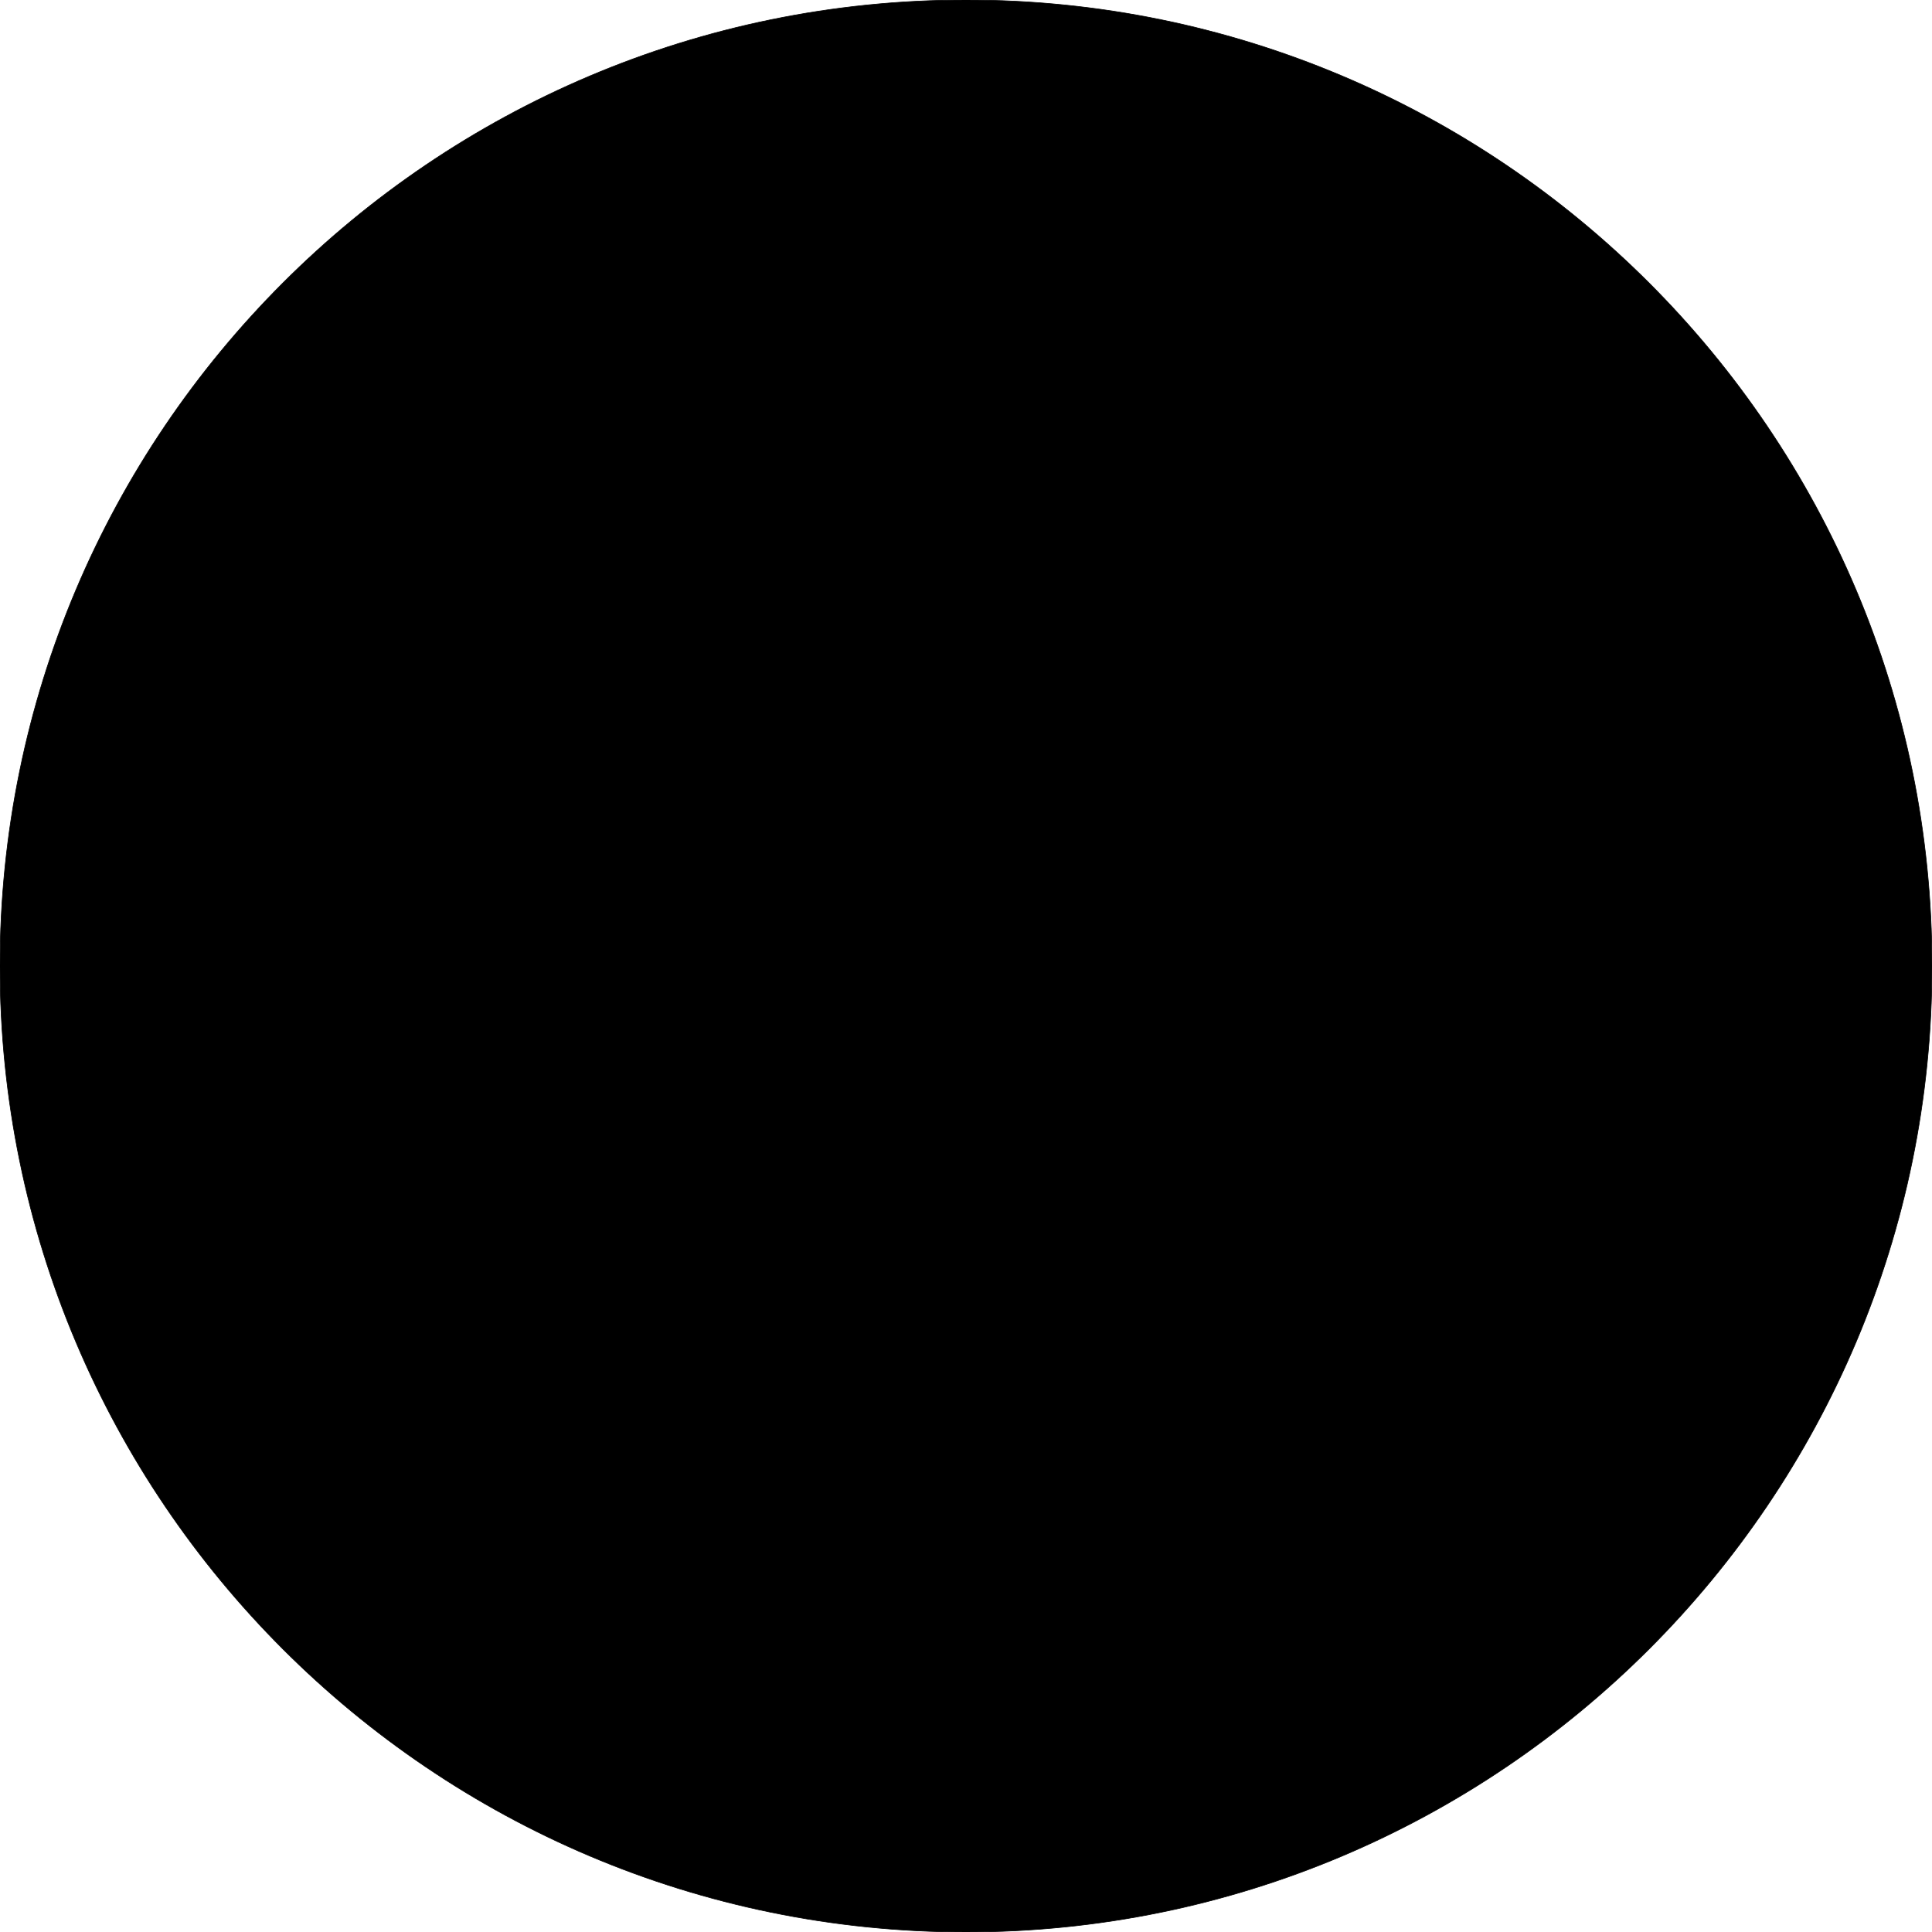
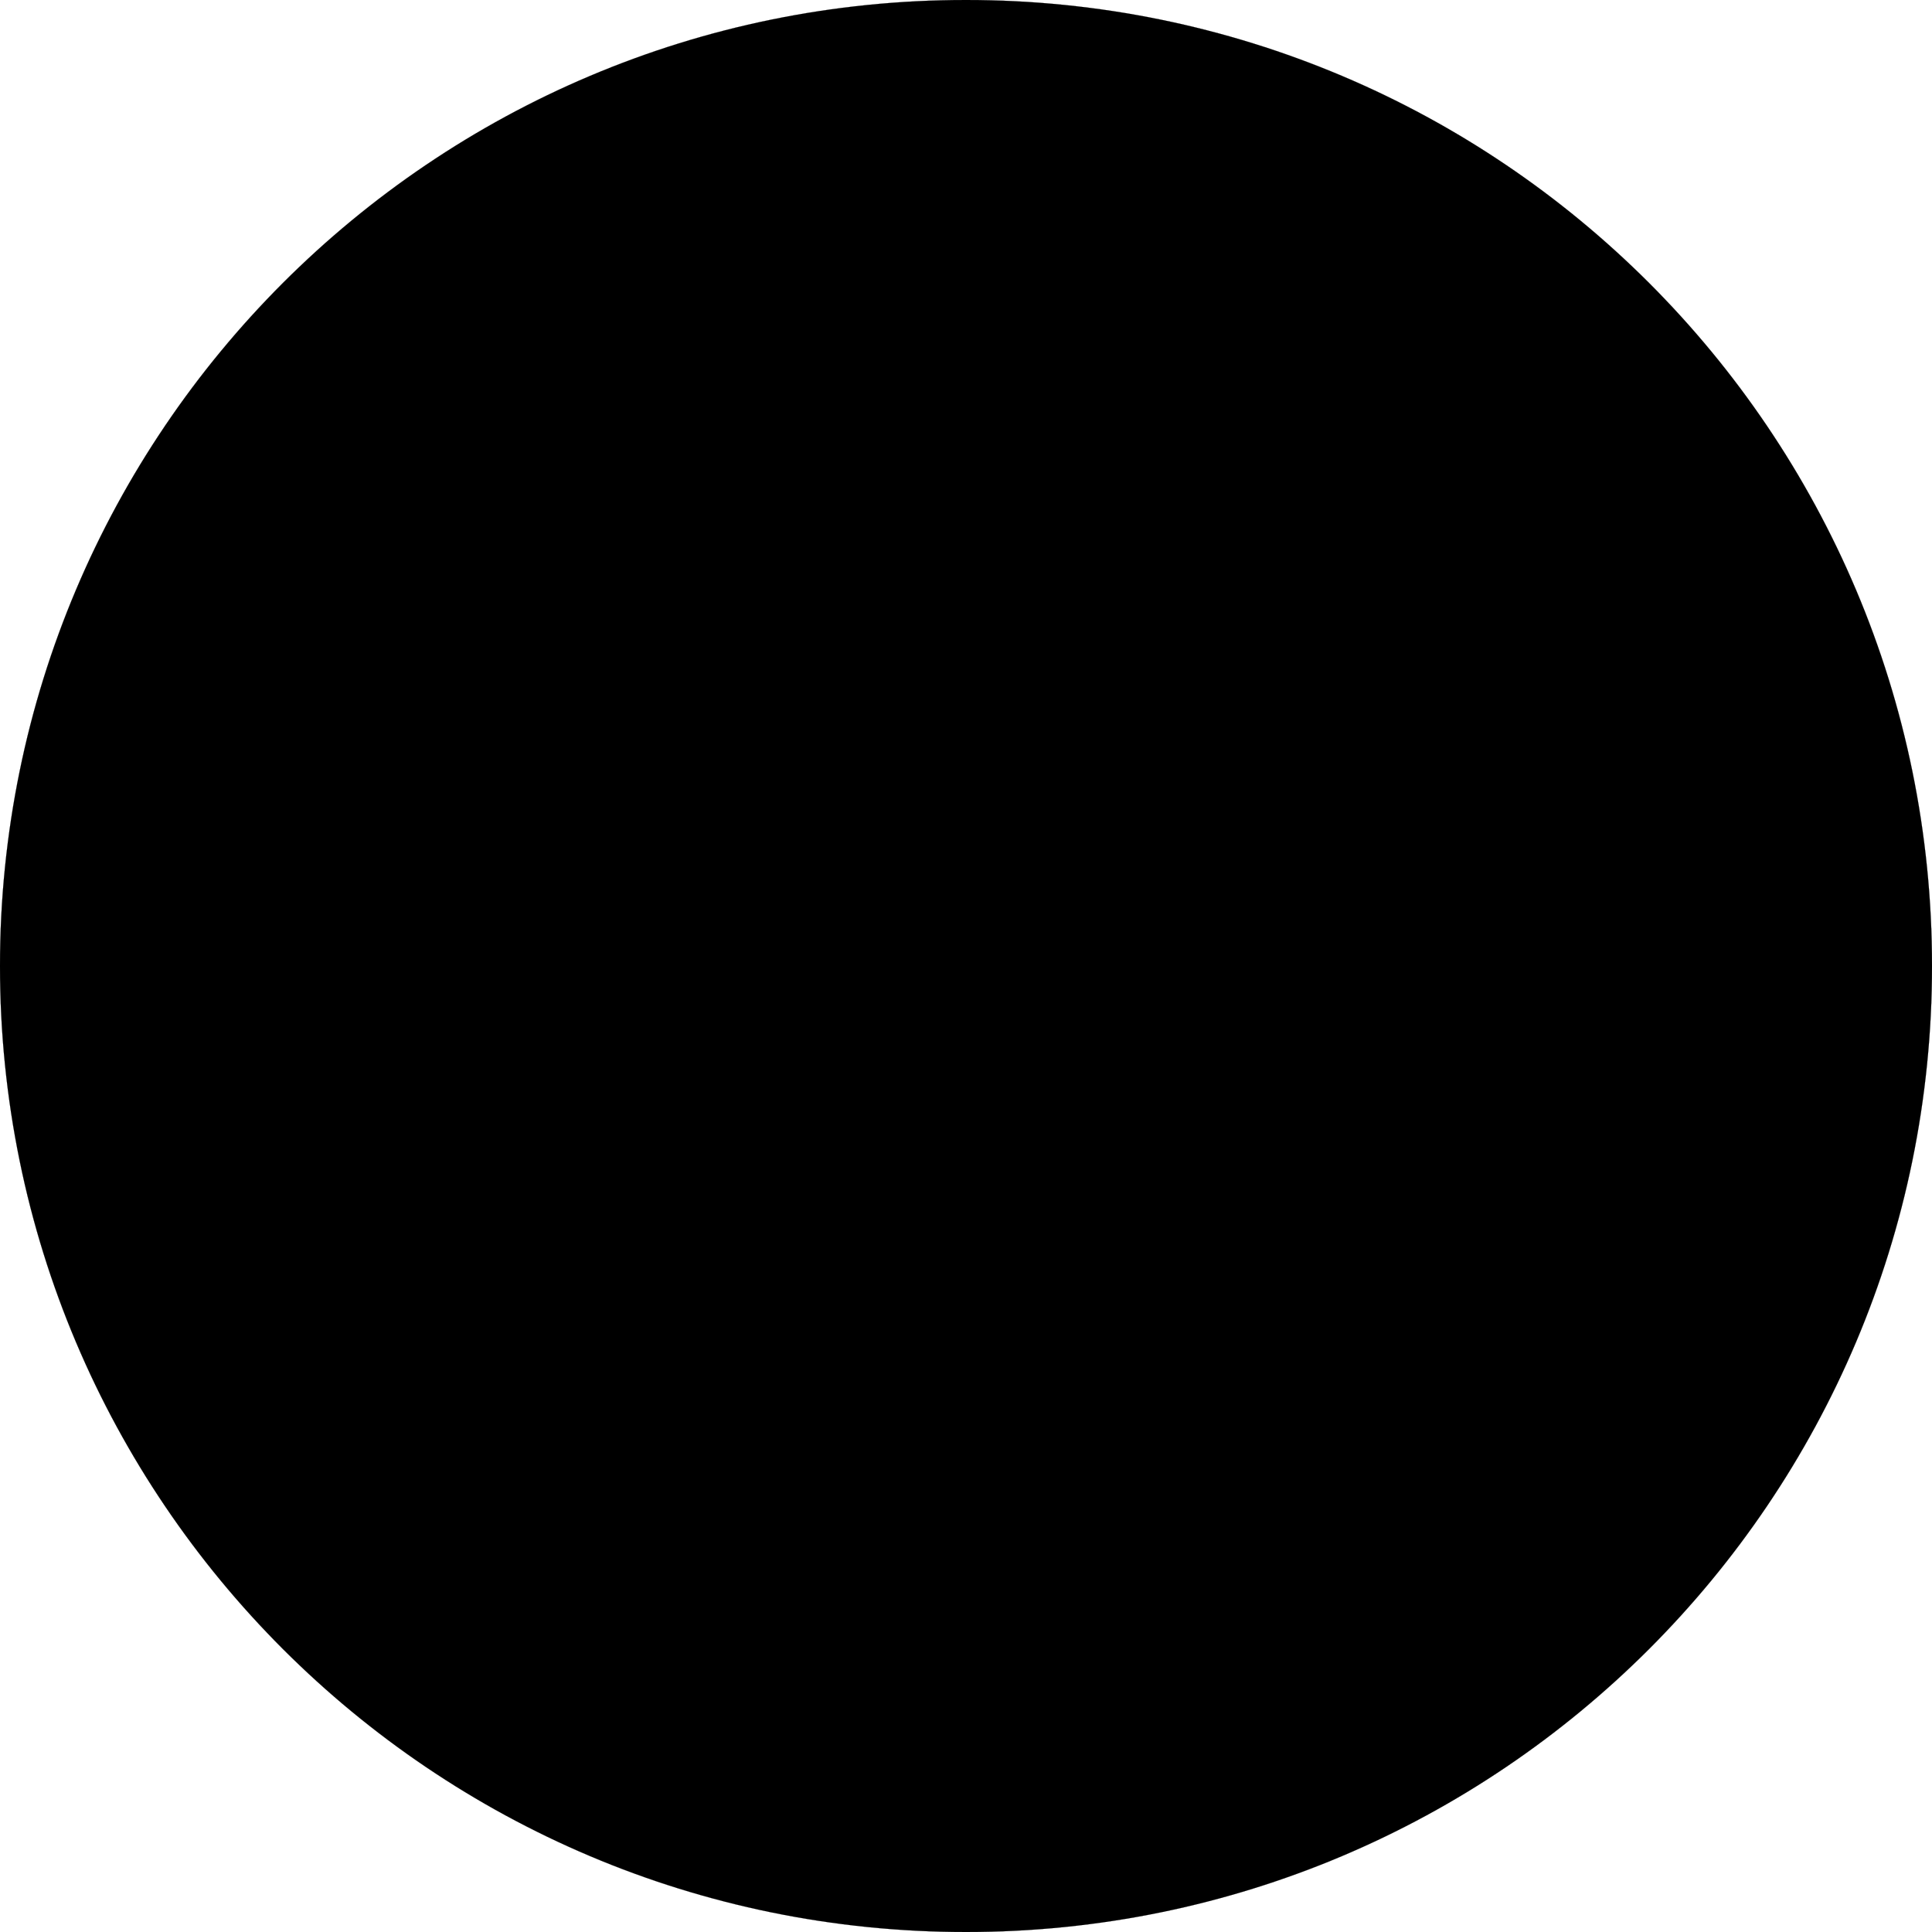
<svg xmlns="http://www.w3.org/2000/svg" width="1500mm" height="1500mm" viewBox="4.896 -1551.217 1550 1550" version="1.1" style="stroke-linecap:round;stroke-linejoin:round;">
  <g transform="scale(1,-1)">
    <g>
-       <circle cx="779.896" cy="776.217" r="755" style="stroke:#000000;stroke-width:0.5;" />
-       <circle cx="779.896" cy="776.217" r="775" style="stroke:#000000;stroke-width:0.5;" />
+       <circle cx="779.896" cy="776.217" r="755" style="stroke:#000000;stroke-width:0.1;" />
+       <circle cx="779.896" cy="776.217" r="775" style="stroke:#000000;stroke-width:0.1;" />
    </g>
  </g>
</svg>
